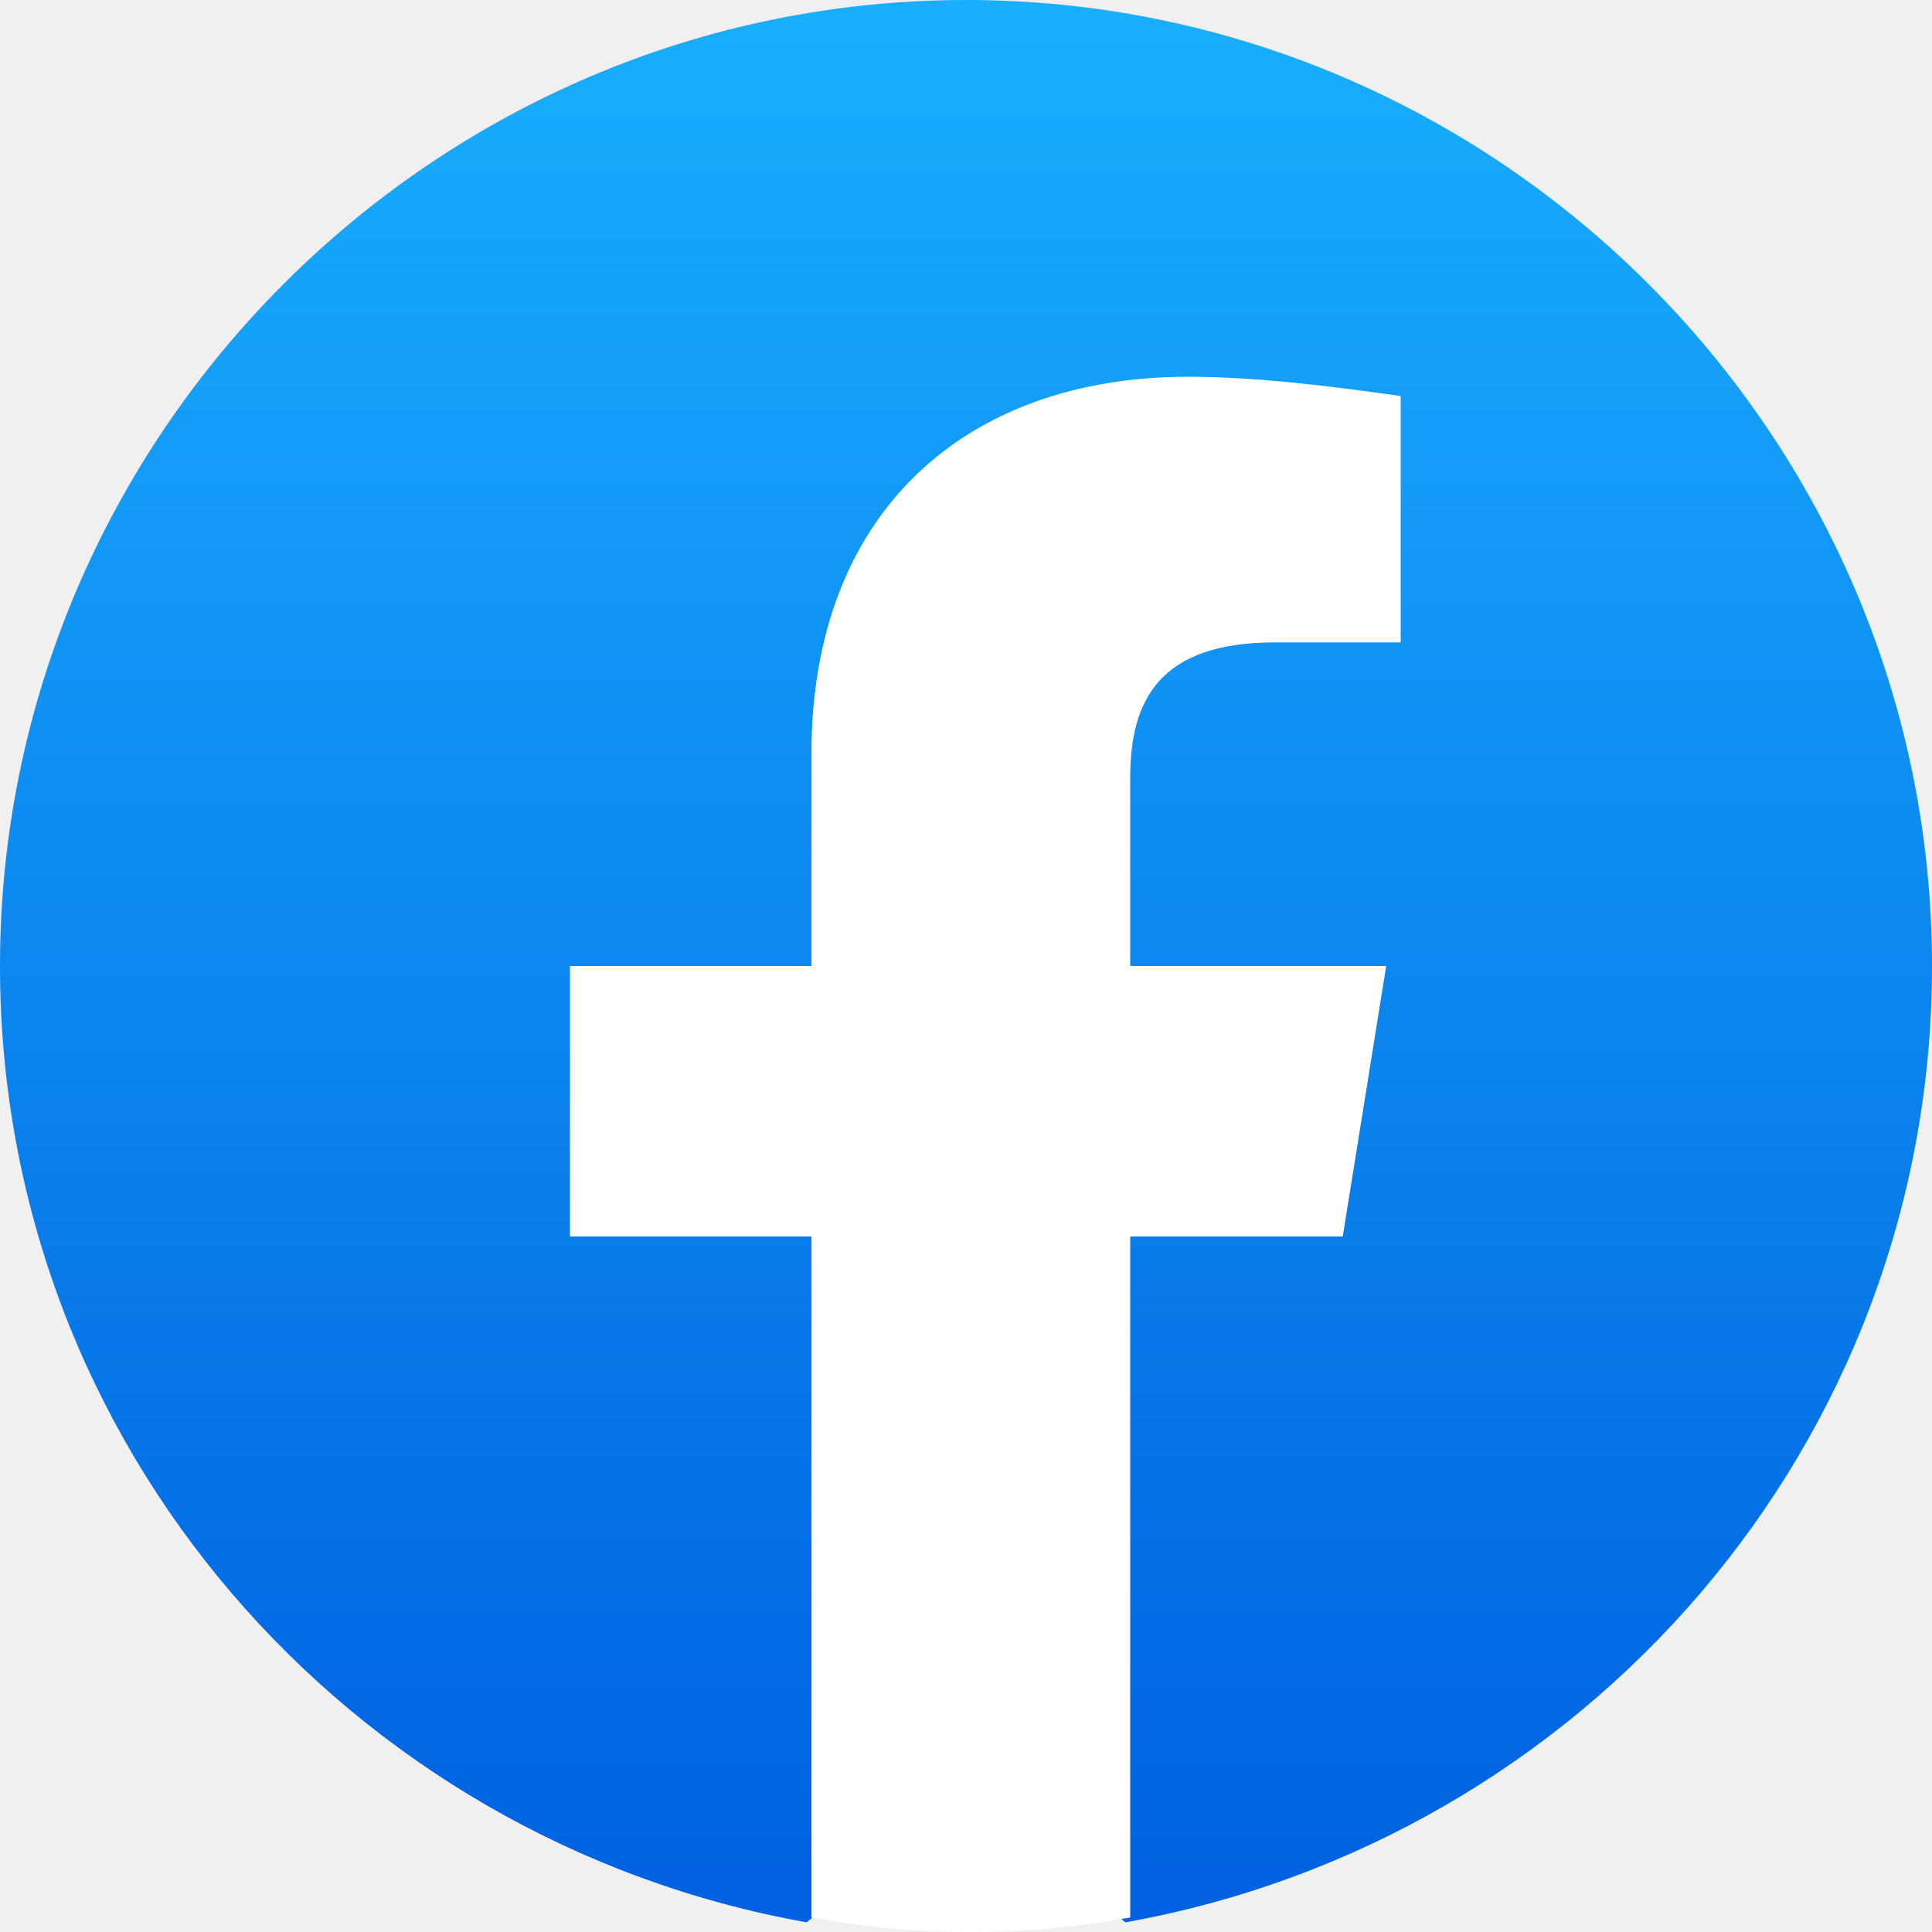
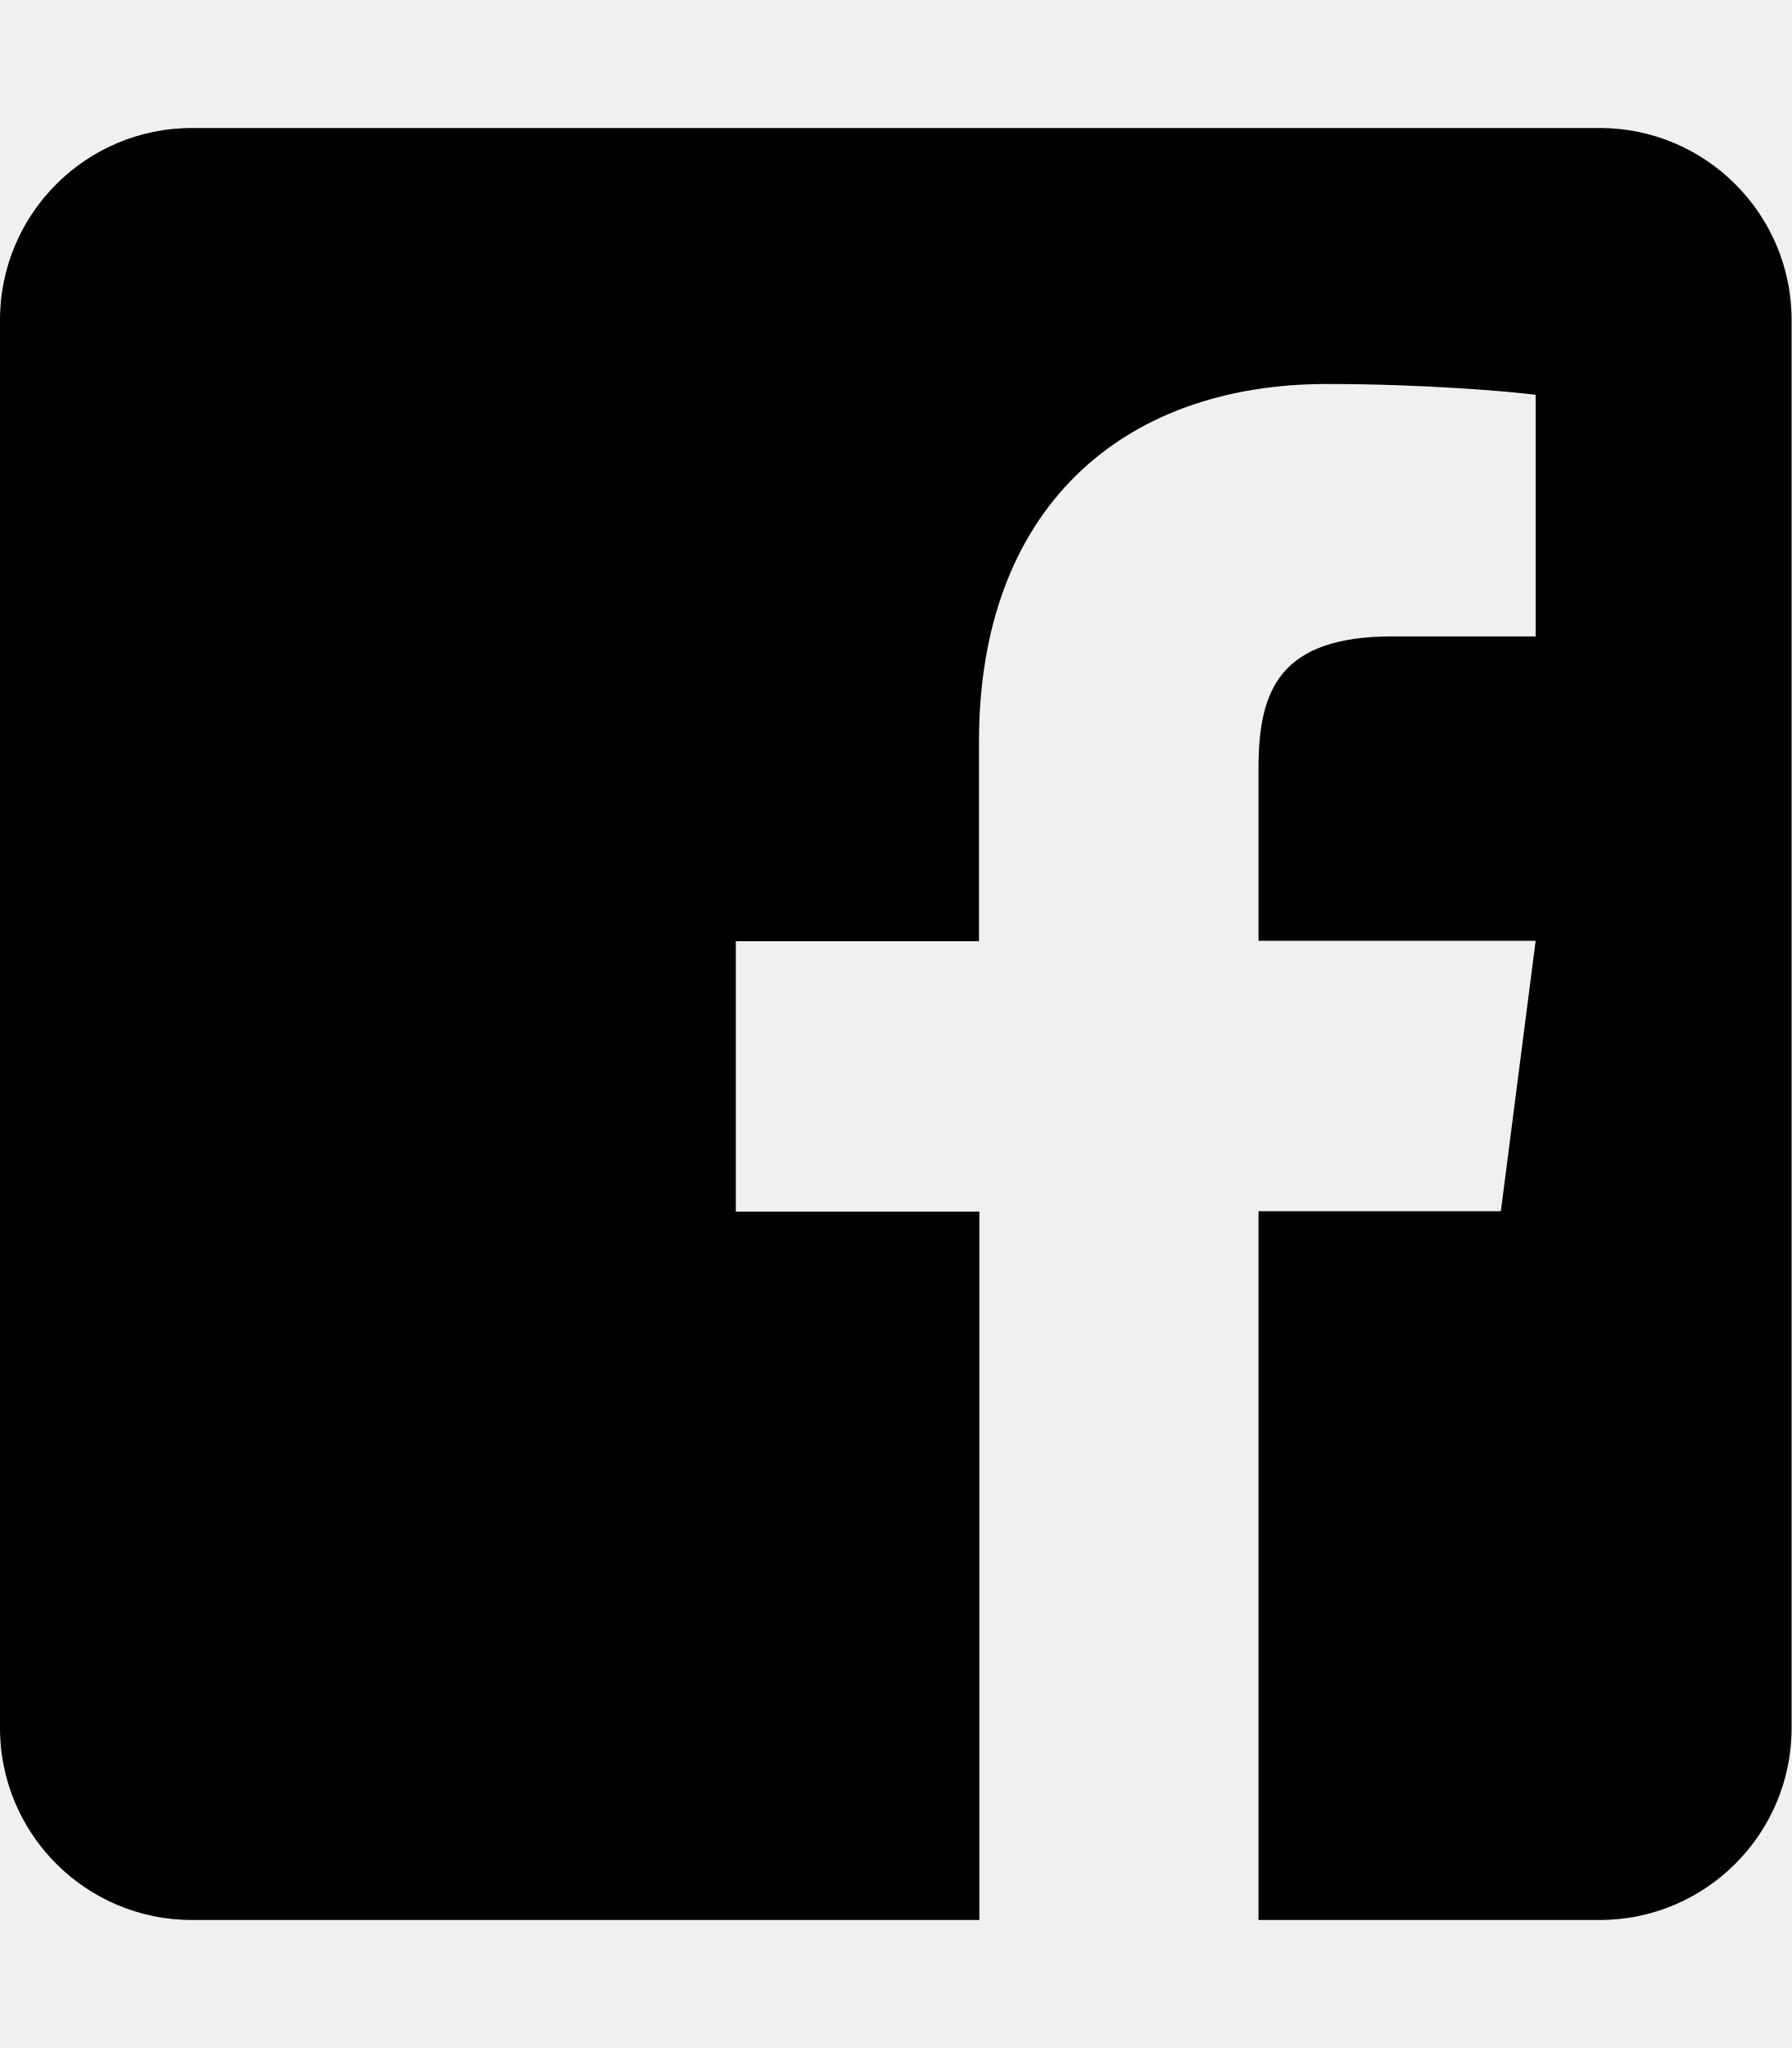
- <svg xmlns="http://www.w3.org/2000/svg" xml:space="preserve" viewBox="0 0 40 40">
-   <linearGradient id="a" x1="-277.375" x2="-277.375" y1="406.602" y2="407.573" gradientTransform="matrix(40 0 0 -39.7778 11115.001 16212.334)" gradientUnits="userSpaceOnUse">
-     <stop offset="0" stop-color="#0062e0" />
-     <stop offset="1" stop-color="#19afff" />
-   </linearGradient>
-   <path fill="url(#a)" d="M16.7 39.8C7.2 38.1 0 29.9 0 20 0 9 9 0 20 0s20 9 20 20c0 9.9-7.2 18.1-16.7 19.8l-1.1-.9h-4.4l-1.1.9z" />
-   <path fill="#fff" d="m27.8 25.6.9-5.6h-5.3v-3.9c0-1.6.6-2.8 3-2.8H29V8.2c-1.4-.2-3-.4-4.4-.4-4.6 0-7.8 2.8-7.8 7.8V20h-5v5.6h5v14.1c1.1.2 2.2.3 3.3.3 1.1 0 2.2-.1 3.3-.3V25.6h4.4z" />
+ <svg xmlns="http://www.w3.org/2000/svg" viewBox="0 0 448 512">
+   <path d="M448 80v352c0 26.5-21.5 48-48 48h-85.3V302.8h60.6l8.7-67.6h-69.3V192c0-19.6 5.4-32.9 33.5-32.9H384V98.7c-6.2-.8-27.4-2.7-52.2-2.7-51.6 0-87 31.5-87 89.4v49.9H184v67.6h60.9V480H48c-26.5 0-48-21.5-48-48V80c0-26.5 21.5-48 48-48h352c26.5 0 48 21.5 48 48z" />
</svg>
